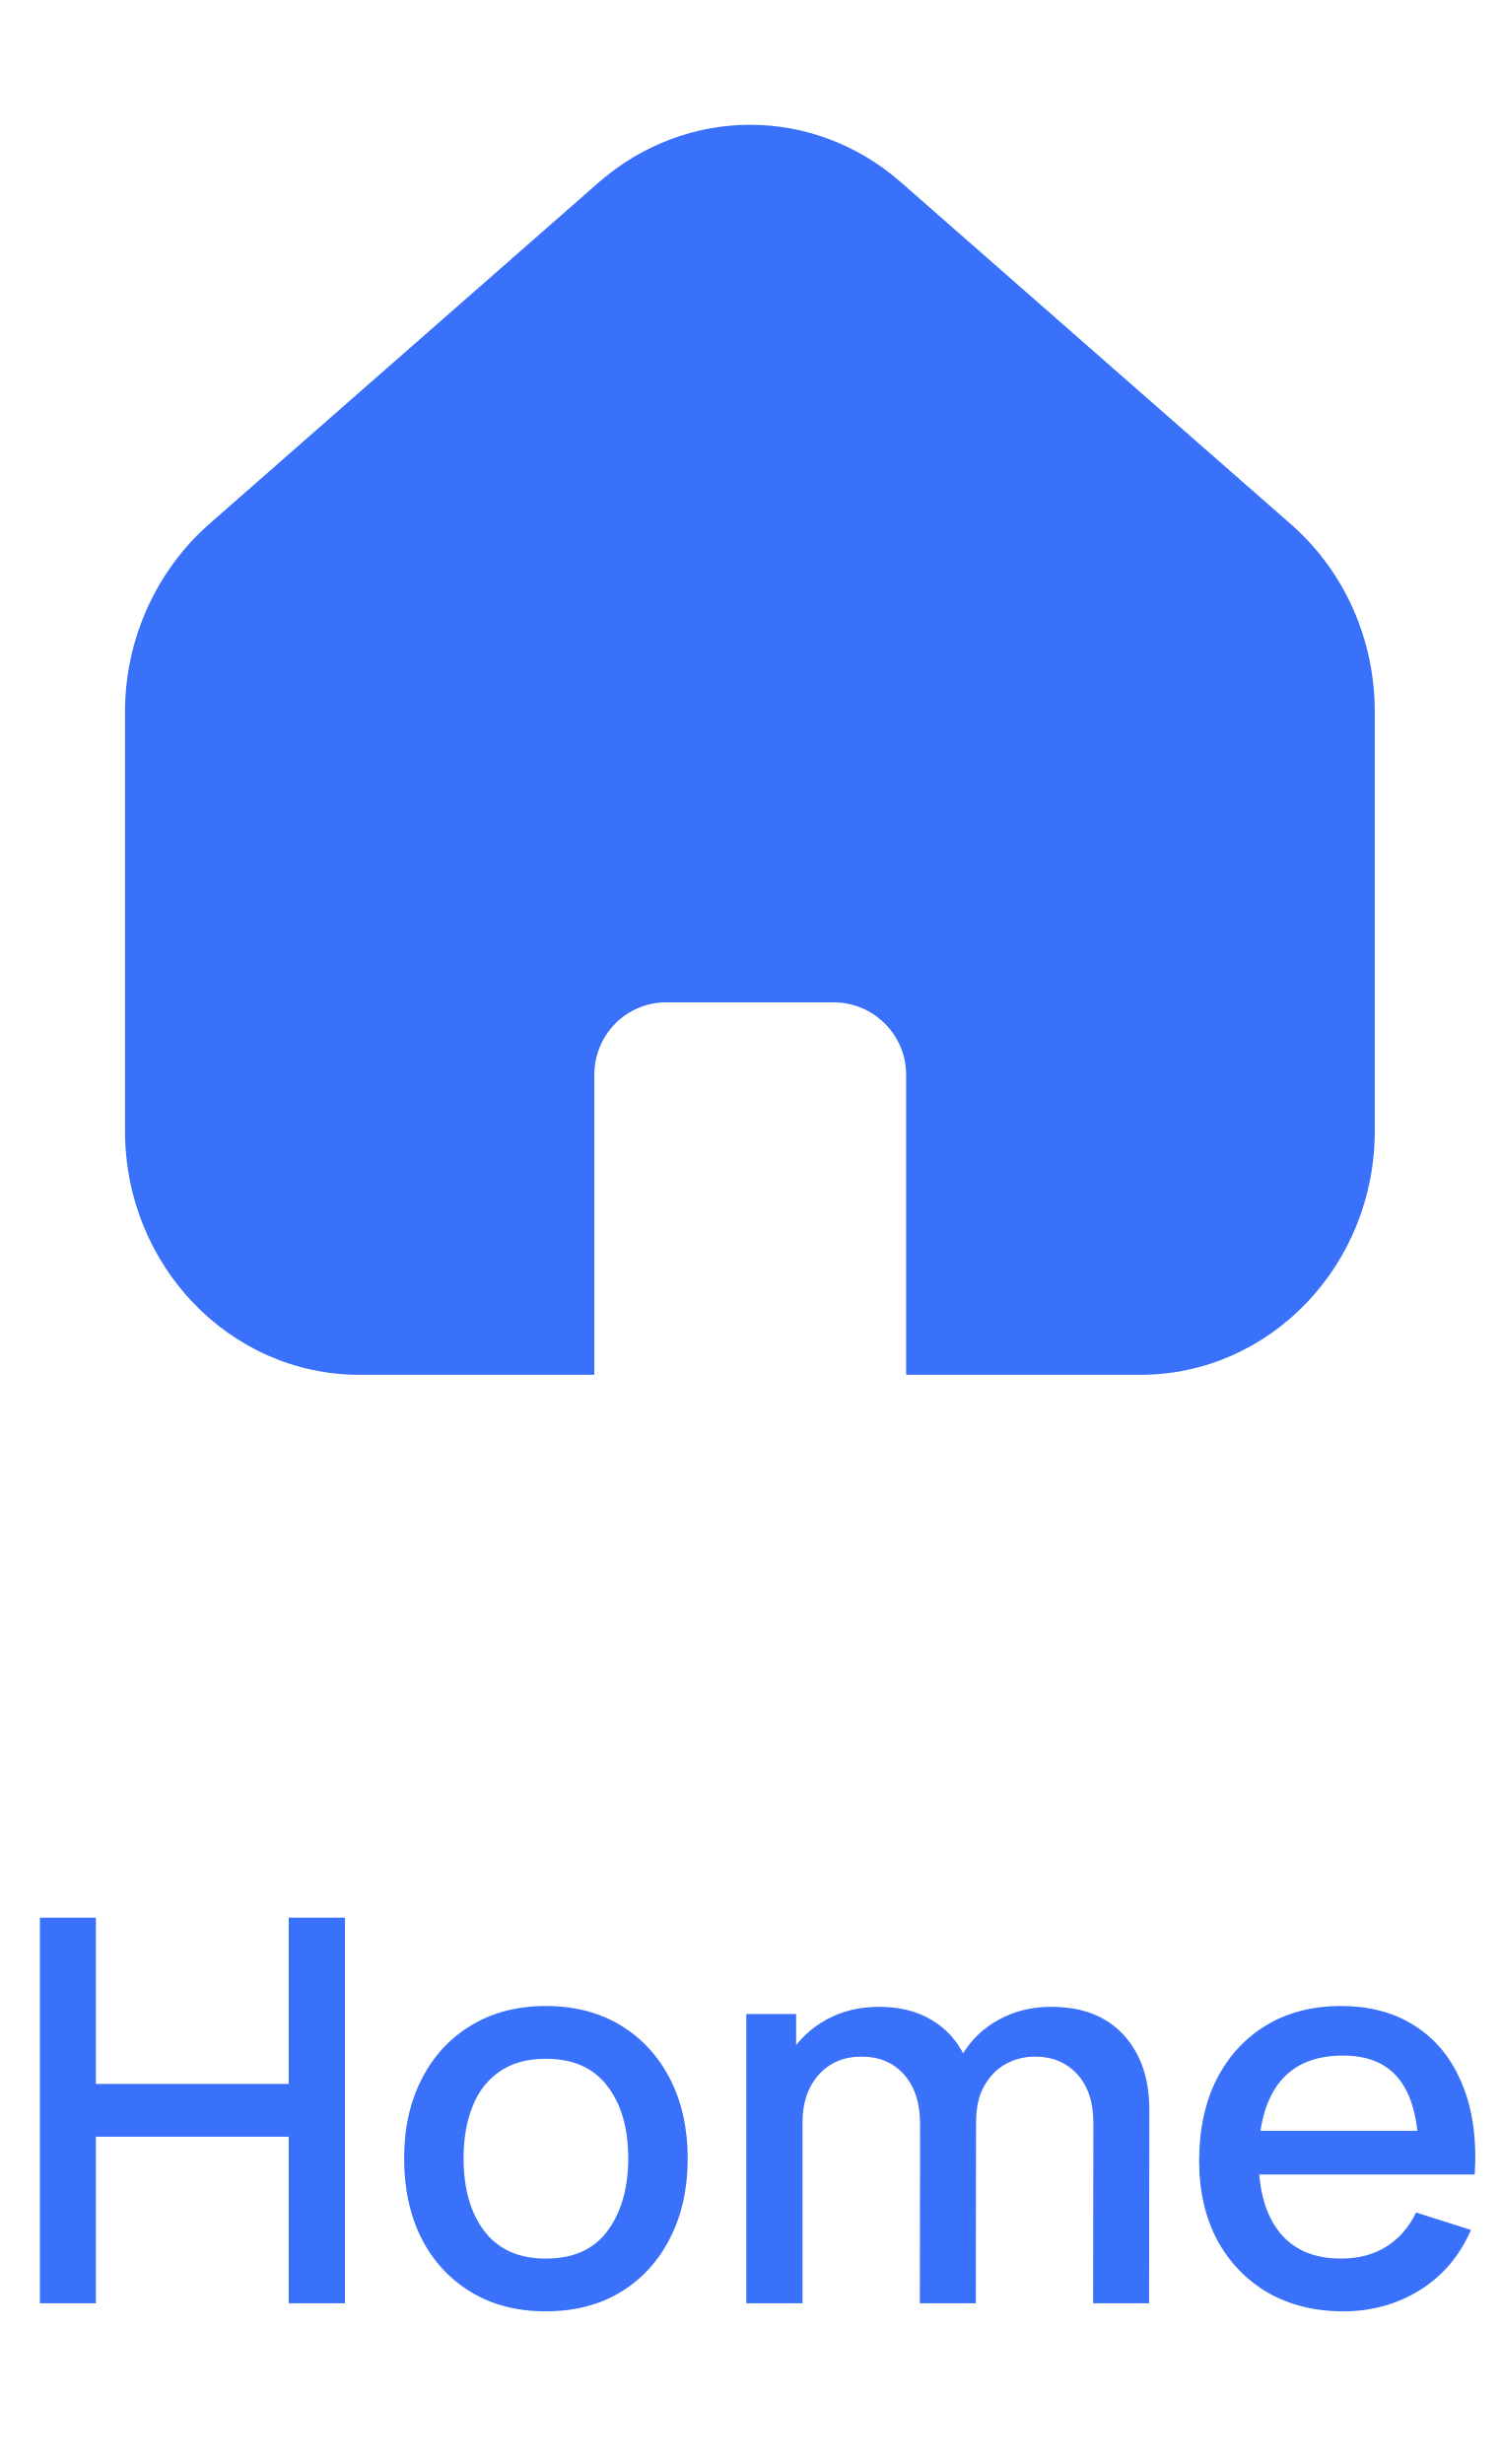
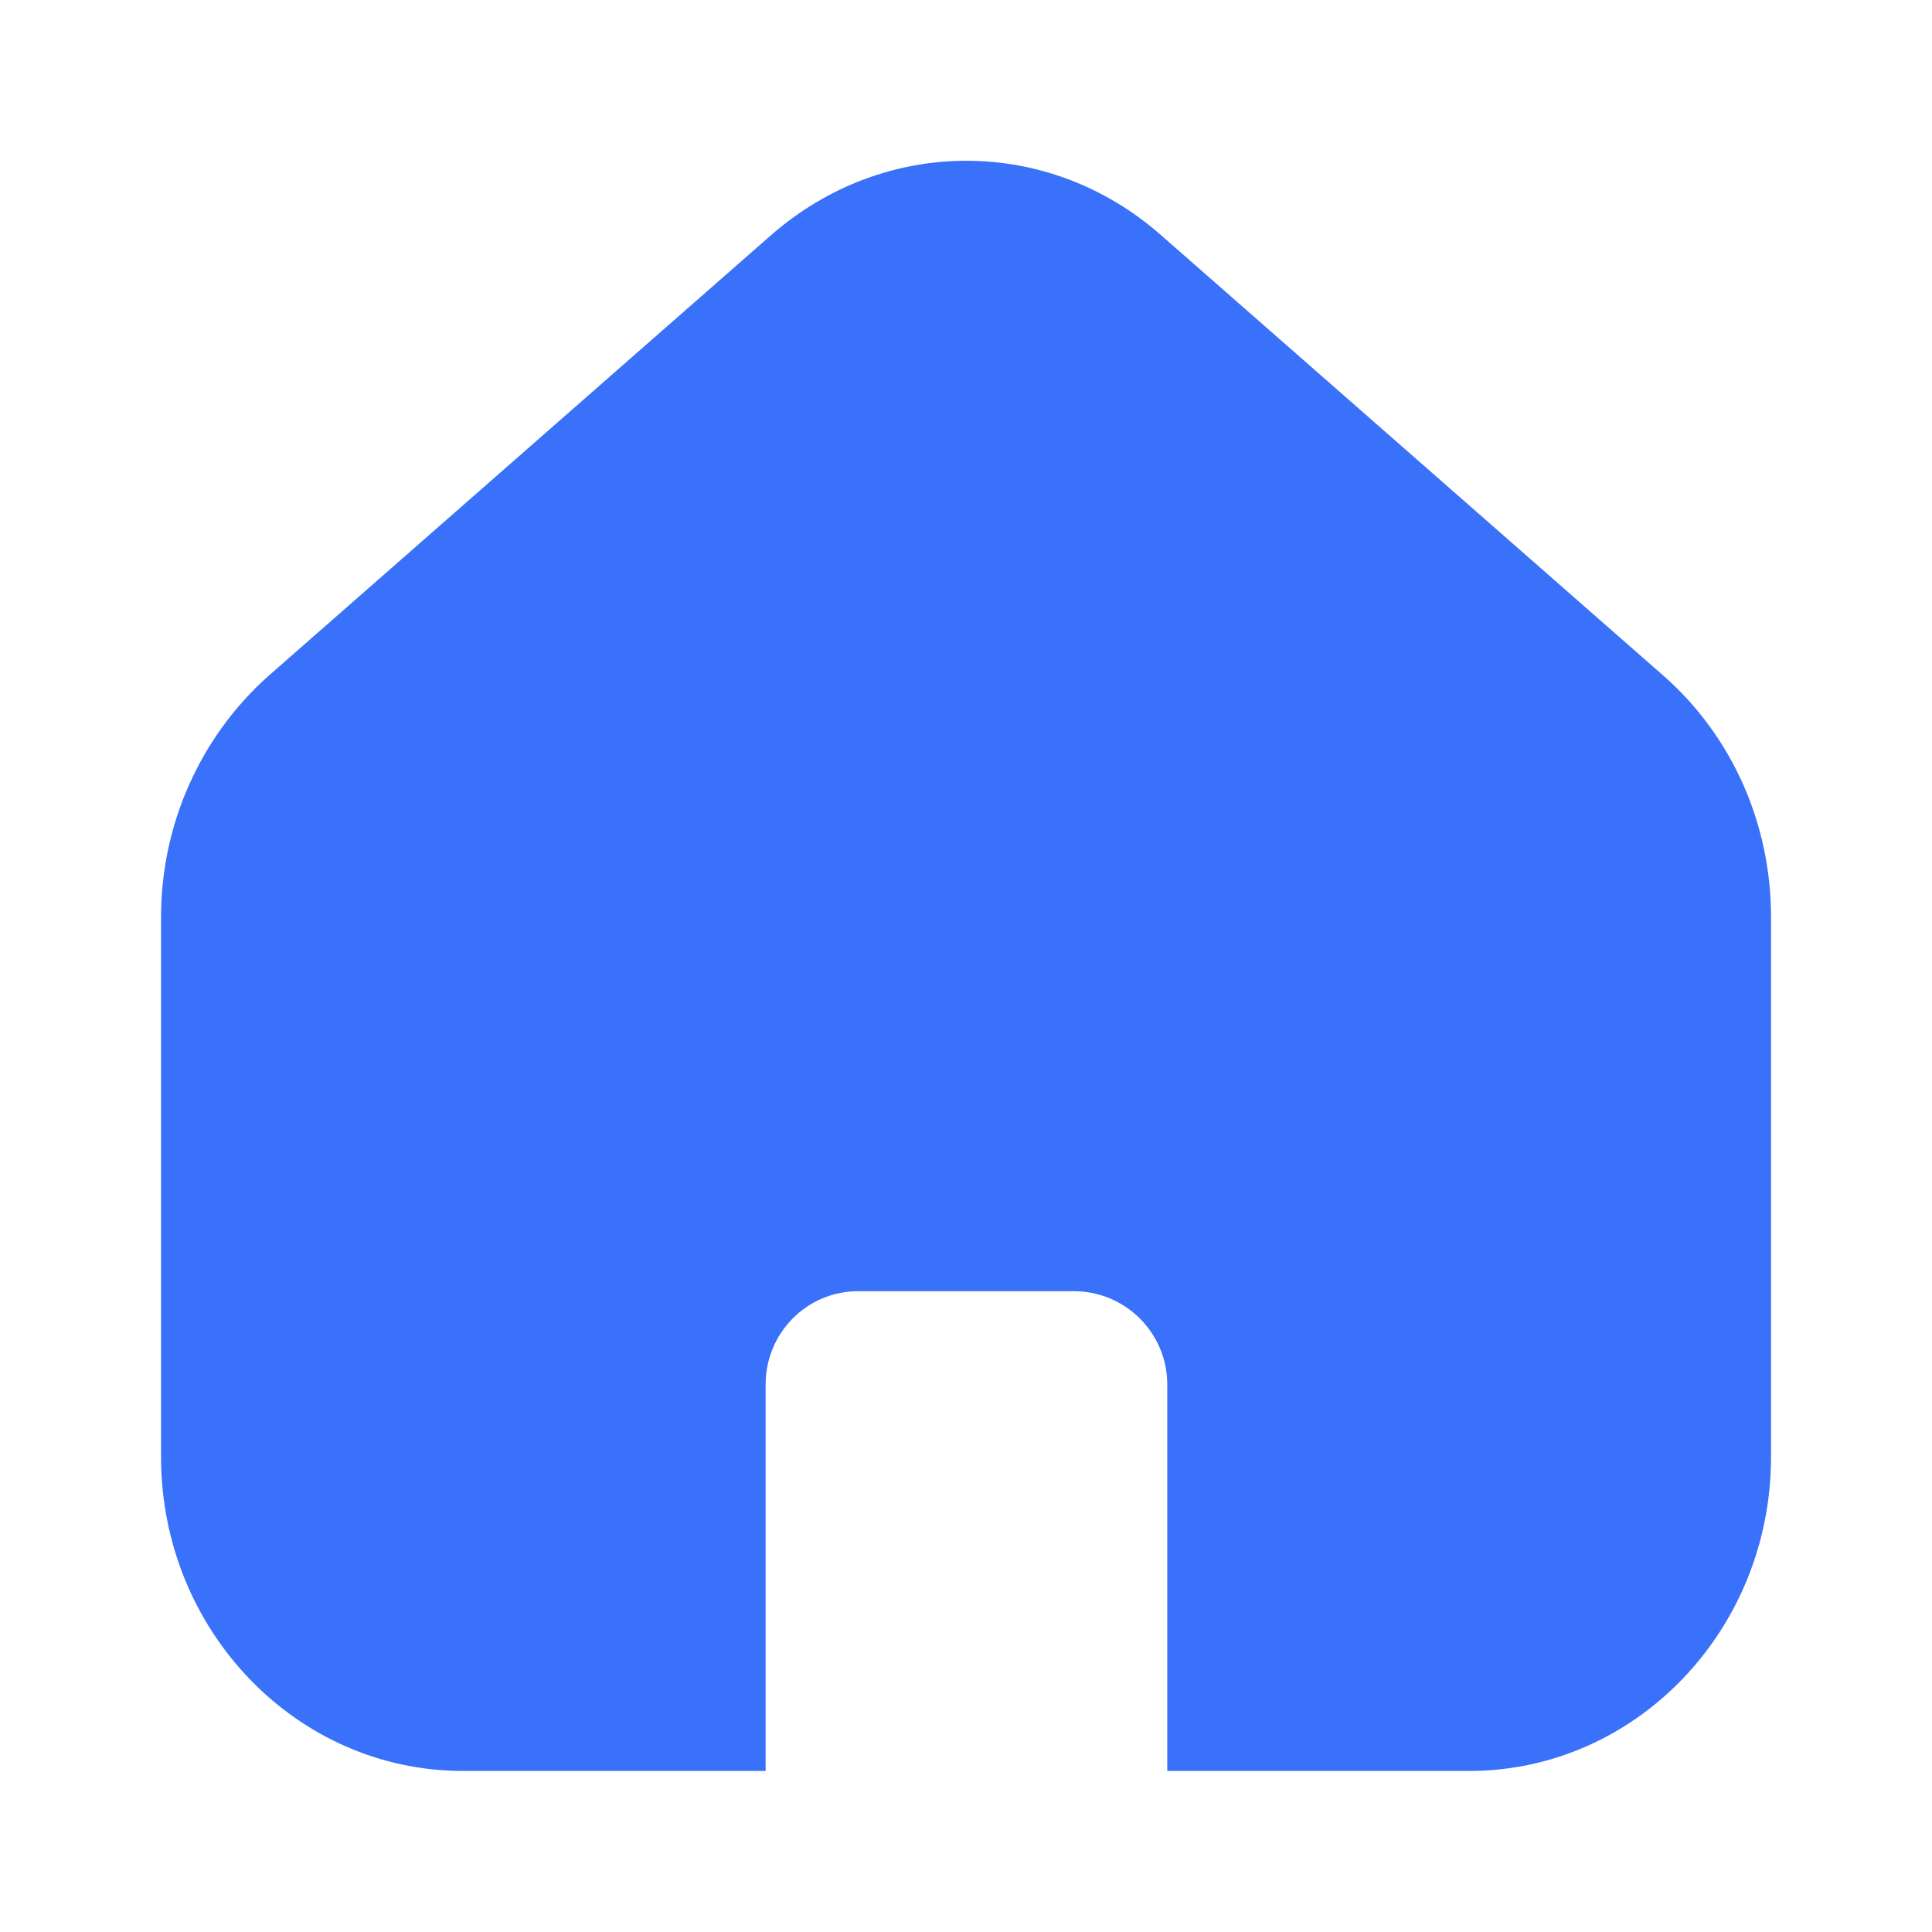
- <svg xmlns="http://www.w3.org/2000/svg" width="28" height="46" viewBox="0 0 28 46" fill="none">
+ <svg xmlns="http://www.w3.org/2000/svg" width="28" height="28" viewBox="0 0 28 28" fill="none">
  <path d="M25.667 13.288V21.116C25.667 23.625 23.707 25.666 21.292 25.666H16.917V20.066C16.917 19.32 16.311 18.713 15.564 18.713H12.437C11.691 18.713 11.096 19.32 11.096 20.066V25.666H6.709C4.294 25.666 2.334 23.625 2.334 21.116V13.288C2.334 11.946 2.906 10.675 3.886 9.8L11.177 3.406C12.822 1.971 15.191 1.971 16.824 3.406L24.116 9.8C25.107 10.675 25.667 11.946 25.667 13.288Z" fill="#3971FA" />
-   <path d="M0.745 43V35.8H1.79V38.905H5.39V35.8H6.44V43H5.39V39.89H1.79V43H0.745ZM10.19 43.15C9.65 43.15 9.181 43.028 8.785 42.785C8.388 42.542 8.081 42.207 7.865 41.78C7.651 41.35 7.545 40.855 7.545 40.295C7.545 39.732 7.655 39.237 7.875 38.81C8.095 38.38 8.403 38.047 8.8 37.81C9.196 37.57 9.66 37.45 10.19 37.45C10.729 37.45 11.198 37.572 11.595 37.815C11.991 38.058 12.298 38.393 12.514 38.82C12.731 39.247 12.839 39.738 12.839 40.295C12.839 40.858 12.729 41.355 12.509 41.785C12.293 42.212 11.986 42.547 11.589 42.79C11.193 43.03 10.726 43.15 10.19 43.15ZM10.19 42.165C10.706 42.165 11.091 41.992 11.345 41.645C11.601 41.295 11.729 40.845 11.729 40.295C11.729 39.732 11.6 39.282 11.339 38.945C11.083 38.605 10.7 38.435 10.19 38.435C9.84 38.435 9.551 38.515 9.325 38.675C9.098 38.832 8.93 39.05 8.82 39.33C8.71 39.607 8.655 39.928 8.655 40.295C8.655 40.862 8.785 41.315 9.045 41.655C9.305 41.995 9.686 42.165 10.19 42.165ZM20.408 43L20.413 39.635C20.413 39.245 20.313 38.942 20.113 38.725C19.913 38.505 19.65 38.395 19.323 38.395C19.123 38.395 18.94 38.442 18.773 38.535C18.61 38.625 18.477 38.762 18.373 38.945C18.273 39.125 18.223 39.352 18.223 39.625L17.718 39.37C17.712 38.99 17.792 38.657 17.958 38.37C18.128 38.083 18.358 37.862 18.648 37.705C18.938 37.545 19.263 37.465 19.623 37.465C20.207 37.465 20.658 37.64 20.978 37.99C21.298 38.34 21.458 38.805 21.458 39.385L21.453 43H20.408ZM13.933 43V37.6H14.863V39.16H14.983V43H13.933ZM17.173 43L17.178 39.655C17.178 39.262 17.078 38.953 16.878 38.73C16.682 38.507 16.417 38.395 16.083 38.395C15.753 38.395 15.487 38.508 15.283 38.735C15.083 38.962 14.983 39.258 14.983 39.625L14.483 39.305C14.483 38.952 14.568 38.637 14.738 38.36C14.908 38.083 15.138 37.865 15.428 37.705C15.718 37.545 16.047 37.465 16.413 37.465C16.797 37.465 17.123 37.547 17.393 37.71C17.663 37.87 17.868 38.095 18.008 38.385C18.152 38.675 18.223 39.012 18.223 39.395L18.218 43H17.173ZM25.083 43.15C24.547 43.15 24.075 43.033 23.668 42.8C23.265 42.563 22.95 42.235 22.723 41.815C22.5 41.392 22.388 40.902 22.388 40.345C22.388 39.755 22.498 39.243 22.718 38.81C22.942 38.377 23.252 38.042 23.648 37.805C24.045 37.568 24.507 37.45 25.033 37.45C25.583 37.45 26.052 37.578 26.438 37.835C26.825 38.088 27.113 38.45 27.303 38.92C27.497 39.39 27.573 39.948 27.533 40.595H26.488V40.215C26.482 39.588 26.362 39.125 26.128 38.825C25.898 38.525 25.547 38.375 25.073 38.375C24.55 38.375 24.157 38.54 23.893 38.87C23.63 39.2 23.498 39.677 23.498 40.3C23.498 40.893 23.63 41.353 23.893 41.68C24.157 42.003 24.537 42.165 25.033 42.165C25.36 42.165 25.642 42.092 25.878 41.945C26.118 41.795 26.305 41.582 26.438 41.305L27.463 41.63C27.253 42.113 26.935 42.488 26.508 42.755C26.082 43.018 25.607 43.15 25.083 43.15ZM23.158 40.595V39.78H27.013V40.595H23.158Z" fill="#3971FA" />
</svg>
